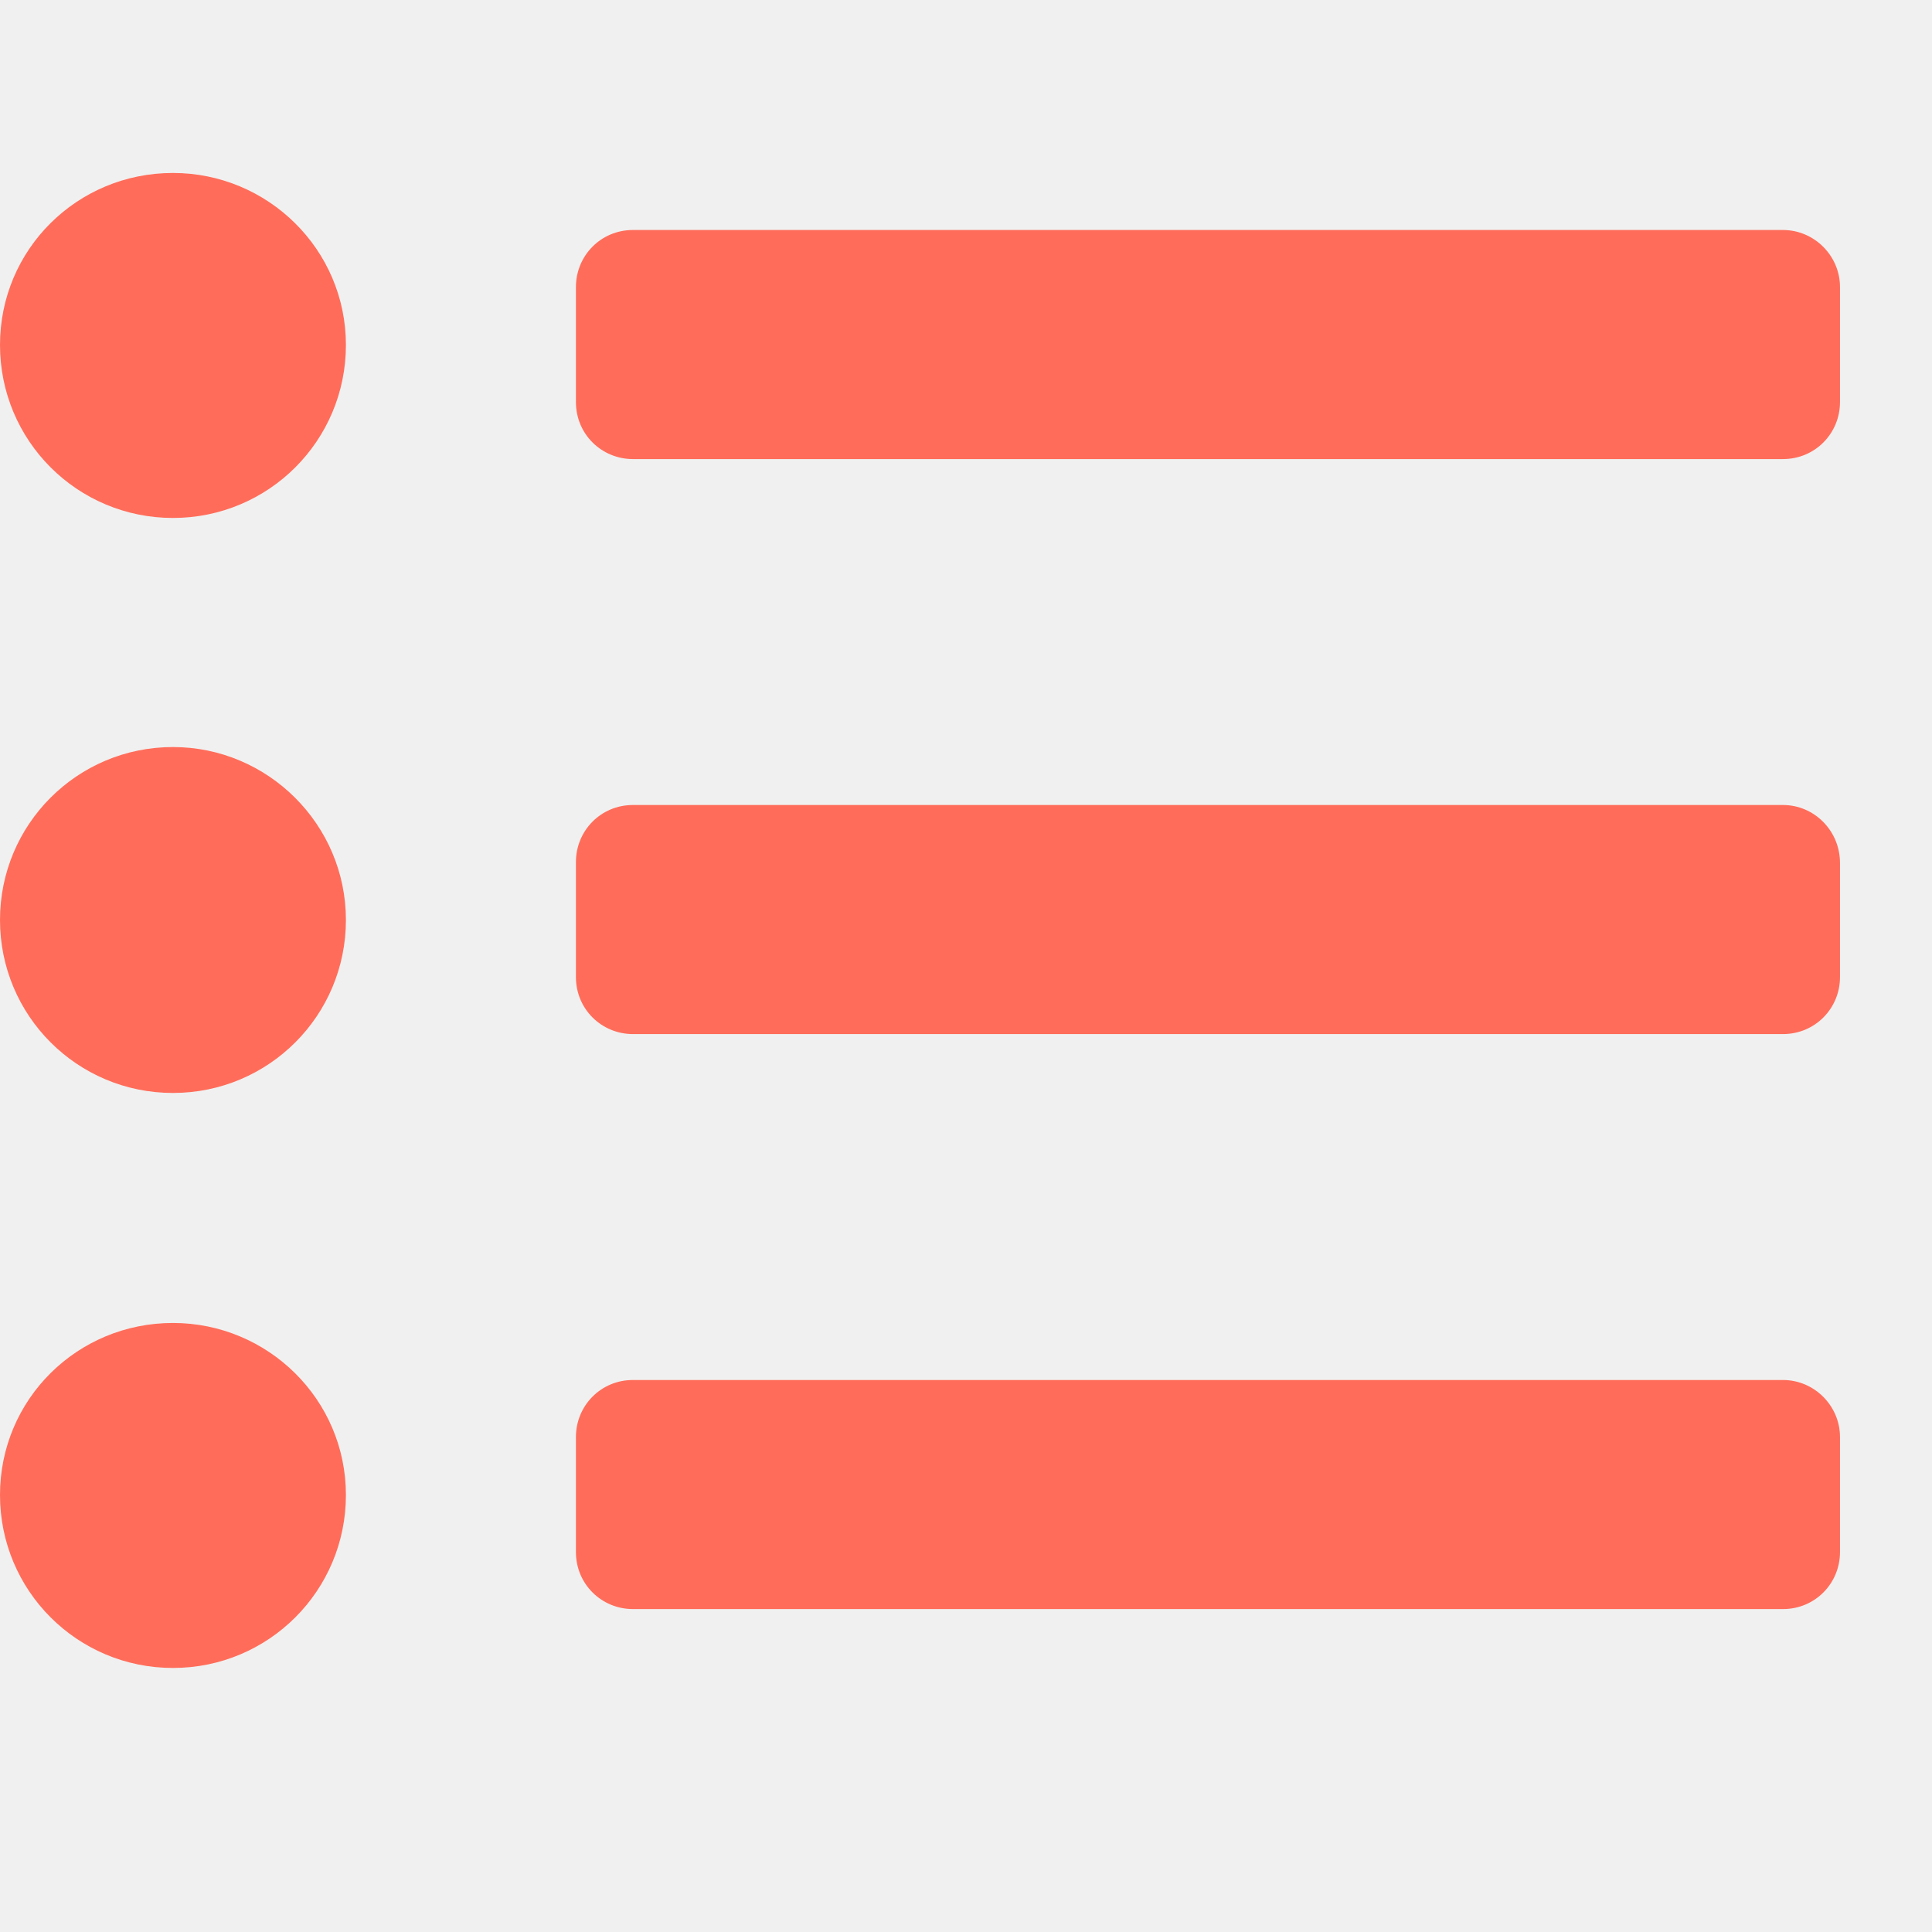
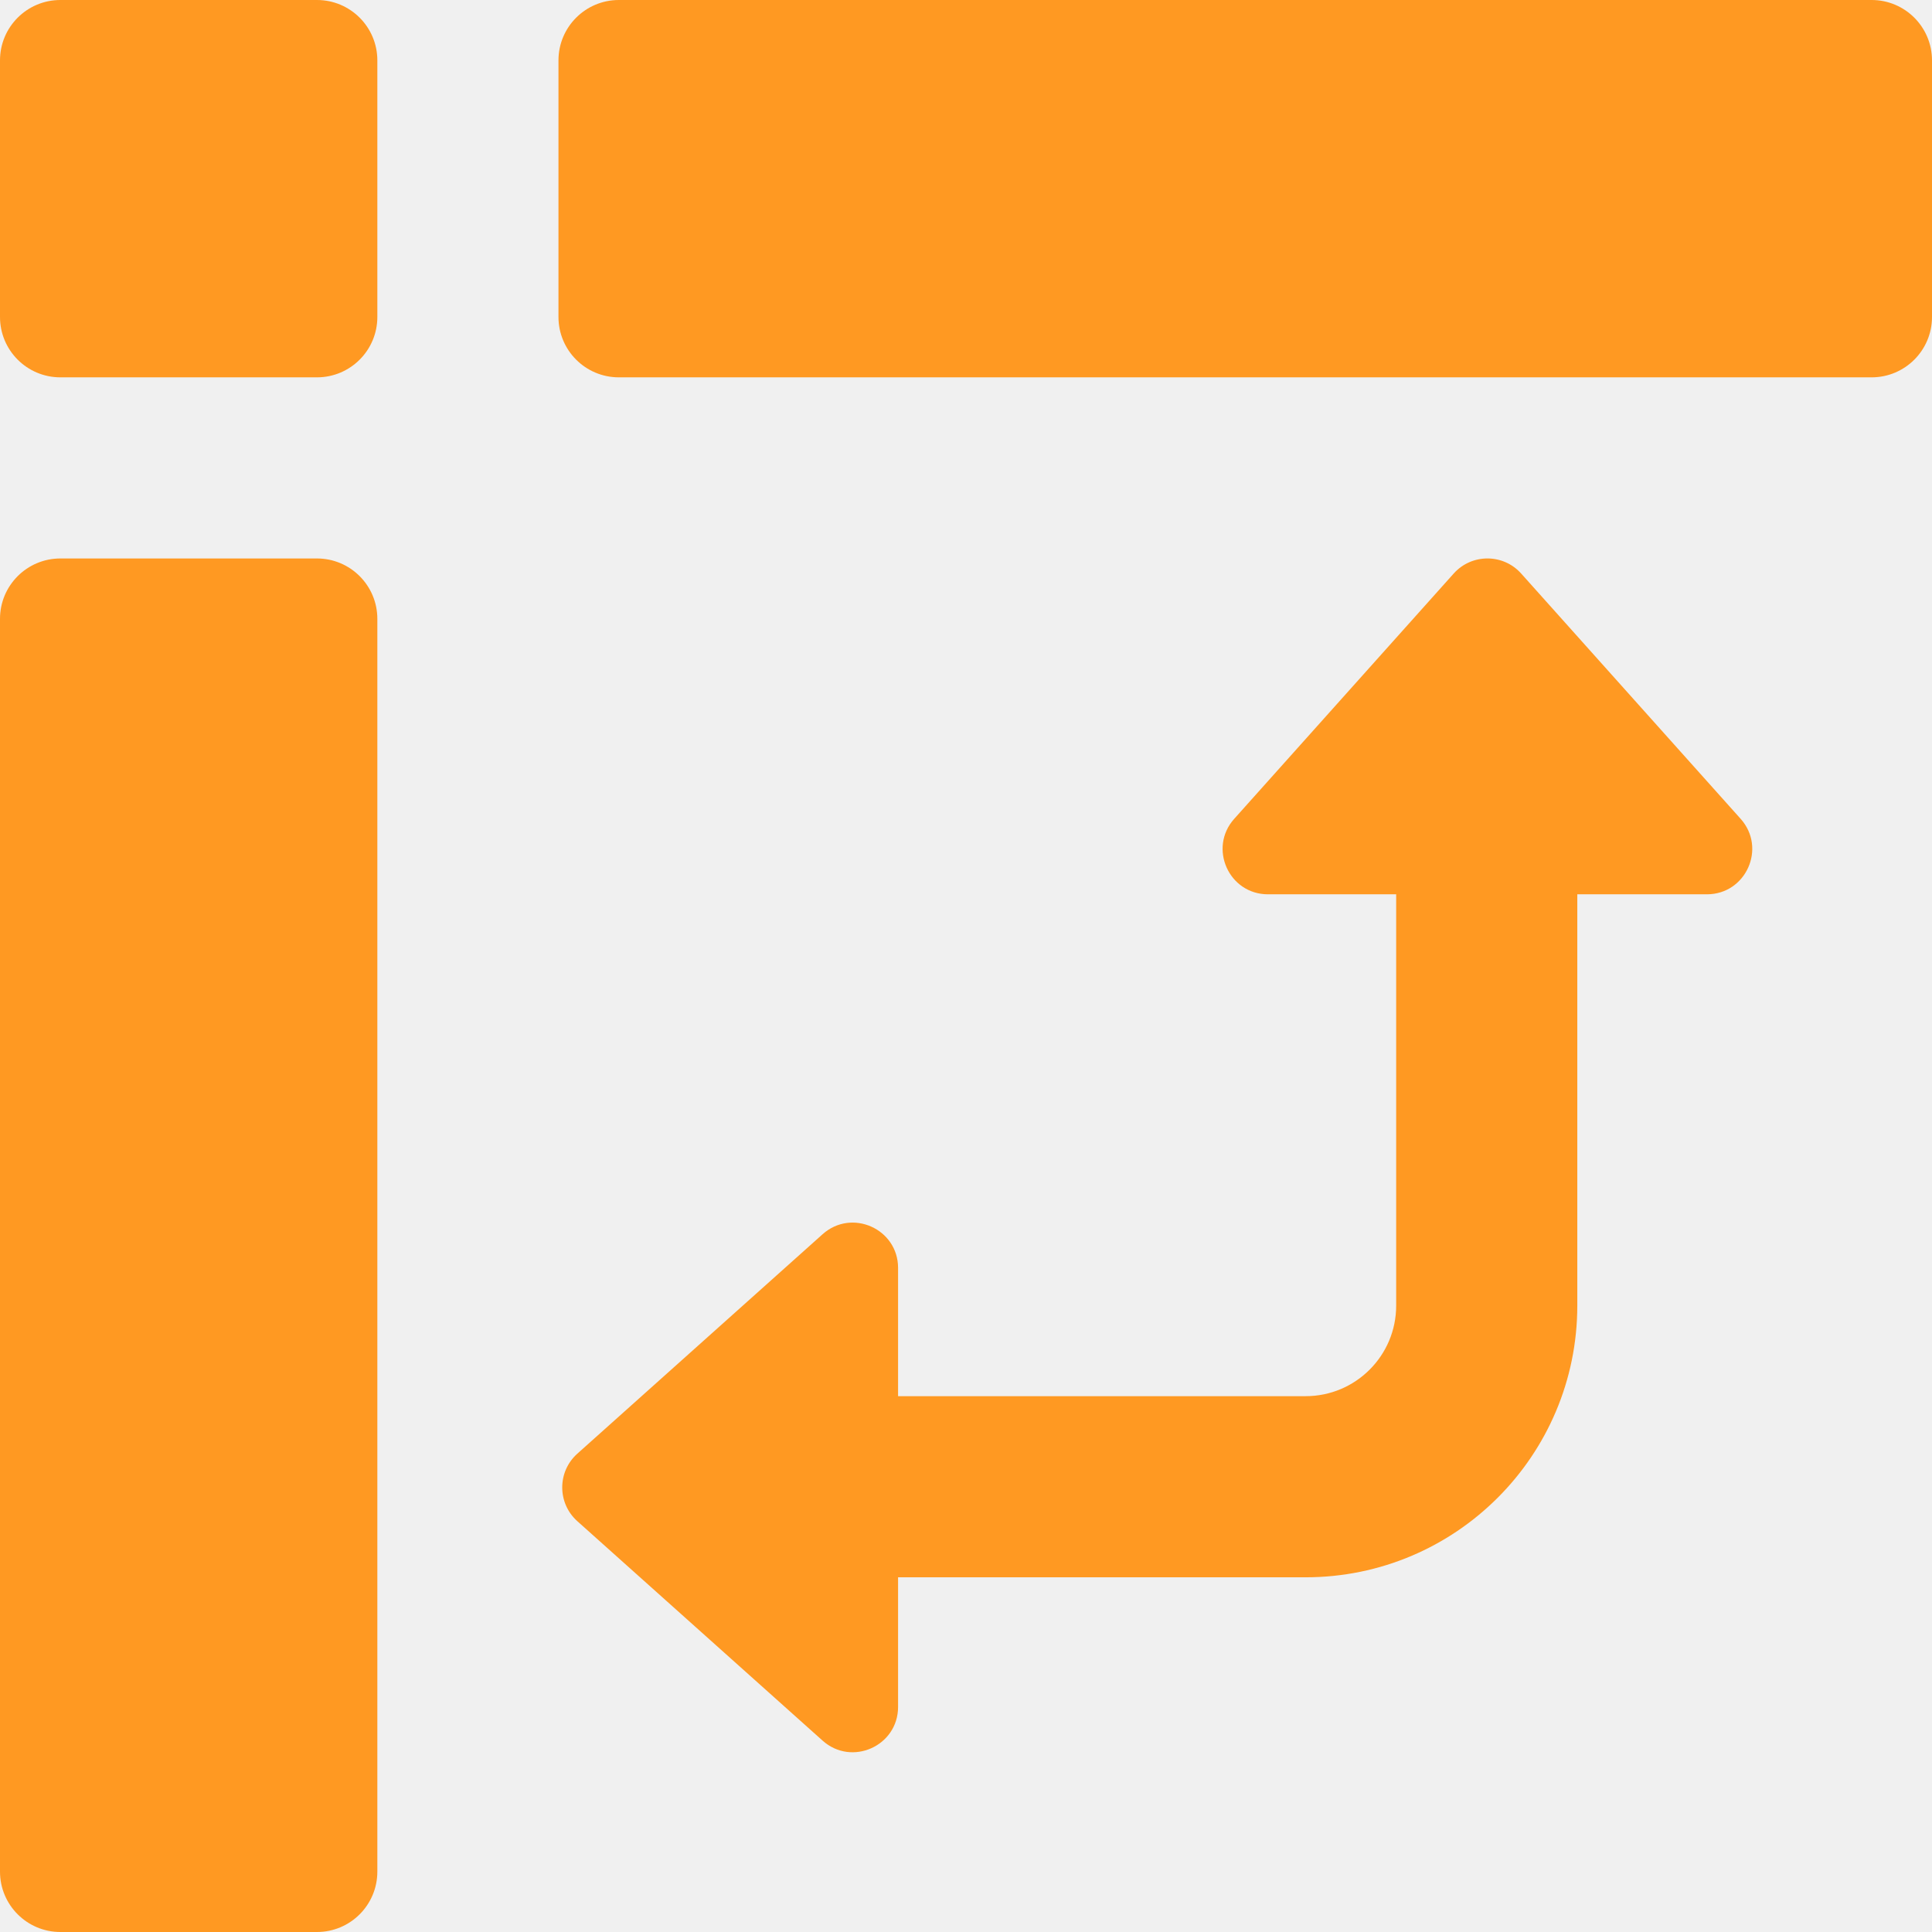
- <svg xmlns="http://www.w3.org/2000/svg" version="1.1" id="Layer_1" focusable="false" x="0px" y="0px" viewBox="0 0 210 210" width="60" height="60" xml:space="preserve">
-   <style type="text/css">
-     .st0{fill:#FF6D5A;}
- </style>
-   <path class="st0" d="M18.8,18.8C8.4,18.8,0,27.1,0,37.5s8.4,18.8,18.8,18.8s18.8-8.4,18.8-18.8S29.1,18.8,18.8,18.8z M18.8,81.2     C8.4,81.2,0,89.6,0,100s8.4,18.8,18.8,18.8s18.8-8.4,18.8-18.8S29.1,81.2,18.8,81.2z M18.8,143.8C8.4,143.8,0,152.1,0,162.5     s8.4,18.8,18.8,18.8s18.8-8.4,18.8-18.8S29.1,143.8,18.8,143.8z M193.8,150h-125c-3.5,0-6.2,2.8-6.2,6.2v12.5c0,3.5,2.8,6.2,6.2,6.2     h125c3.5,0,6.2-2.8,6.2-6.2v-12.5C200,152.8,197.2,150,193.8,150z M193.8,25h-125c-3.5,0-6.2,2.8-6.2,6.2v12.5     c0,3.5,2.8,6.2,6.2,6.2h125c3.5,0,6.2-2.8,6.2-6.2V31.2C200,27.8,197.2,25,193.8,25z M193.8,87.5h-125c-3.5,0-6.2,2.8-6.2,6.2v12.5     c0,3.5,2.8,6.2,6.2,6.2h125c3.5,0,6.2-2.8,6.2-6.2V93.8C200,90.3,197.2,87.5,193.8,87.5z" />
+ <svg xmlns="http://www.w3.org/2000/svg" width="512" height="512" viewBox="0 0 512 512" fill="none">
+   <g clip-path="url(#clip0_1142_3440)">
+     <rect width="100" height="100" rx="16" fill="#FF9922" />
+     <rect y="148" width="100" height="364" rx="16" fill="#FF9922" />
+     <rect x="148" width="364" height="100" rx="16" fill="#FF9922" />
+     <path d="M385.242 151.995C390.012 146.663 398.357 146.663 403.127 151.995L461.288 216.998C468.205 224.728 462.718 237 452.346 237H418V346C418 385.764 385.764 418 346 418H238V452.346C238 462.718 225.728 468.205 217.998 461.288L152.995 403.127C147.663 398.357 147.663 390.012 152.995 385.242L217.998 327.081C225.728 320.164 238 325.651 238 336.024V370H346C359.255 370 370 359.255 370 346V237H336.023C325.651 237 320.164 224.728 327.081 216.998L385.242 151.995Z" fill="#FF9922" />
+   </g>
+   <defs>
+     <clipPath id="clip0_1142_3440">
+       <rect width="512" height="512" fill="white" />
+     </clipPath>
+   </defs>
</svg>
